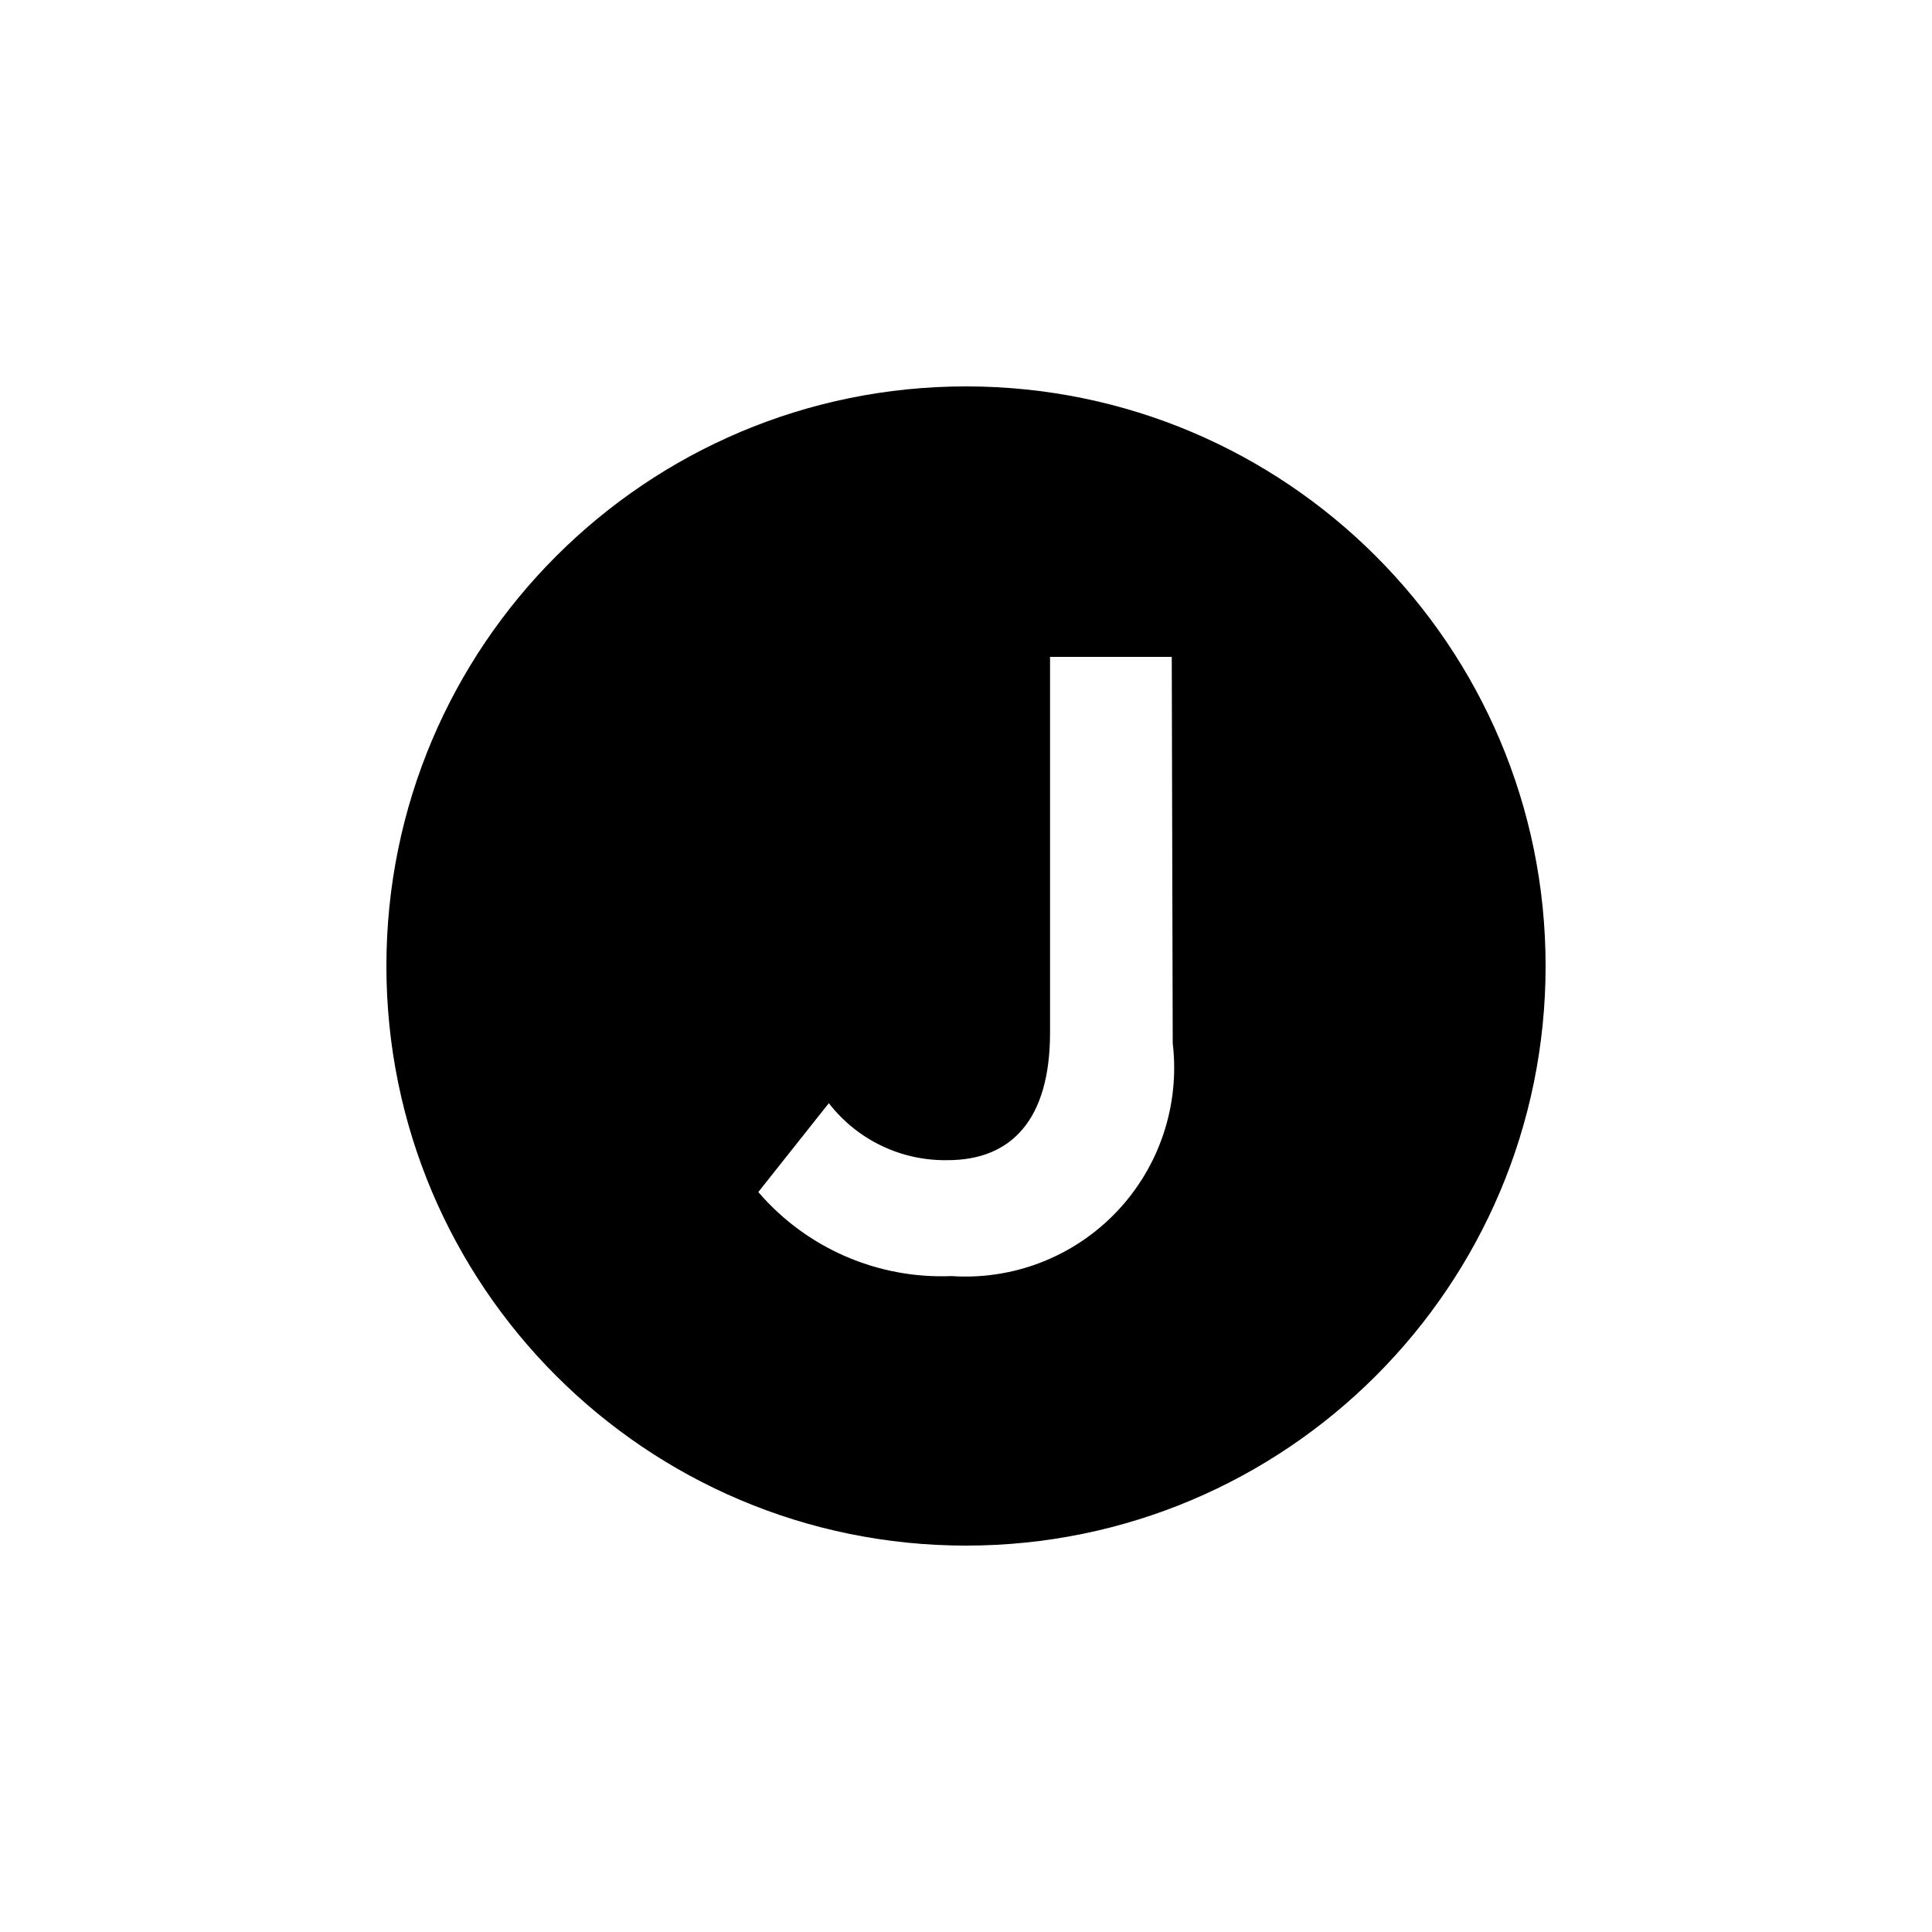
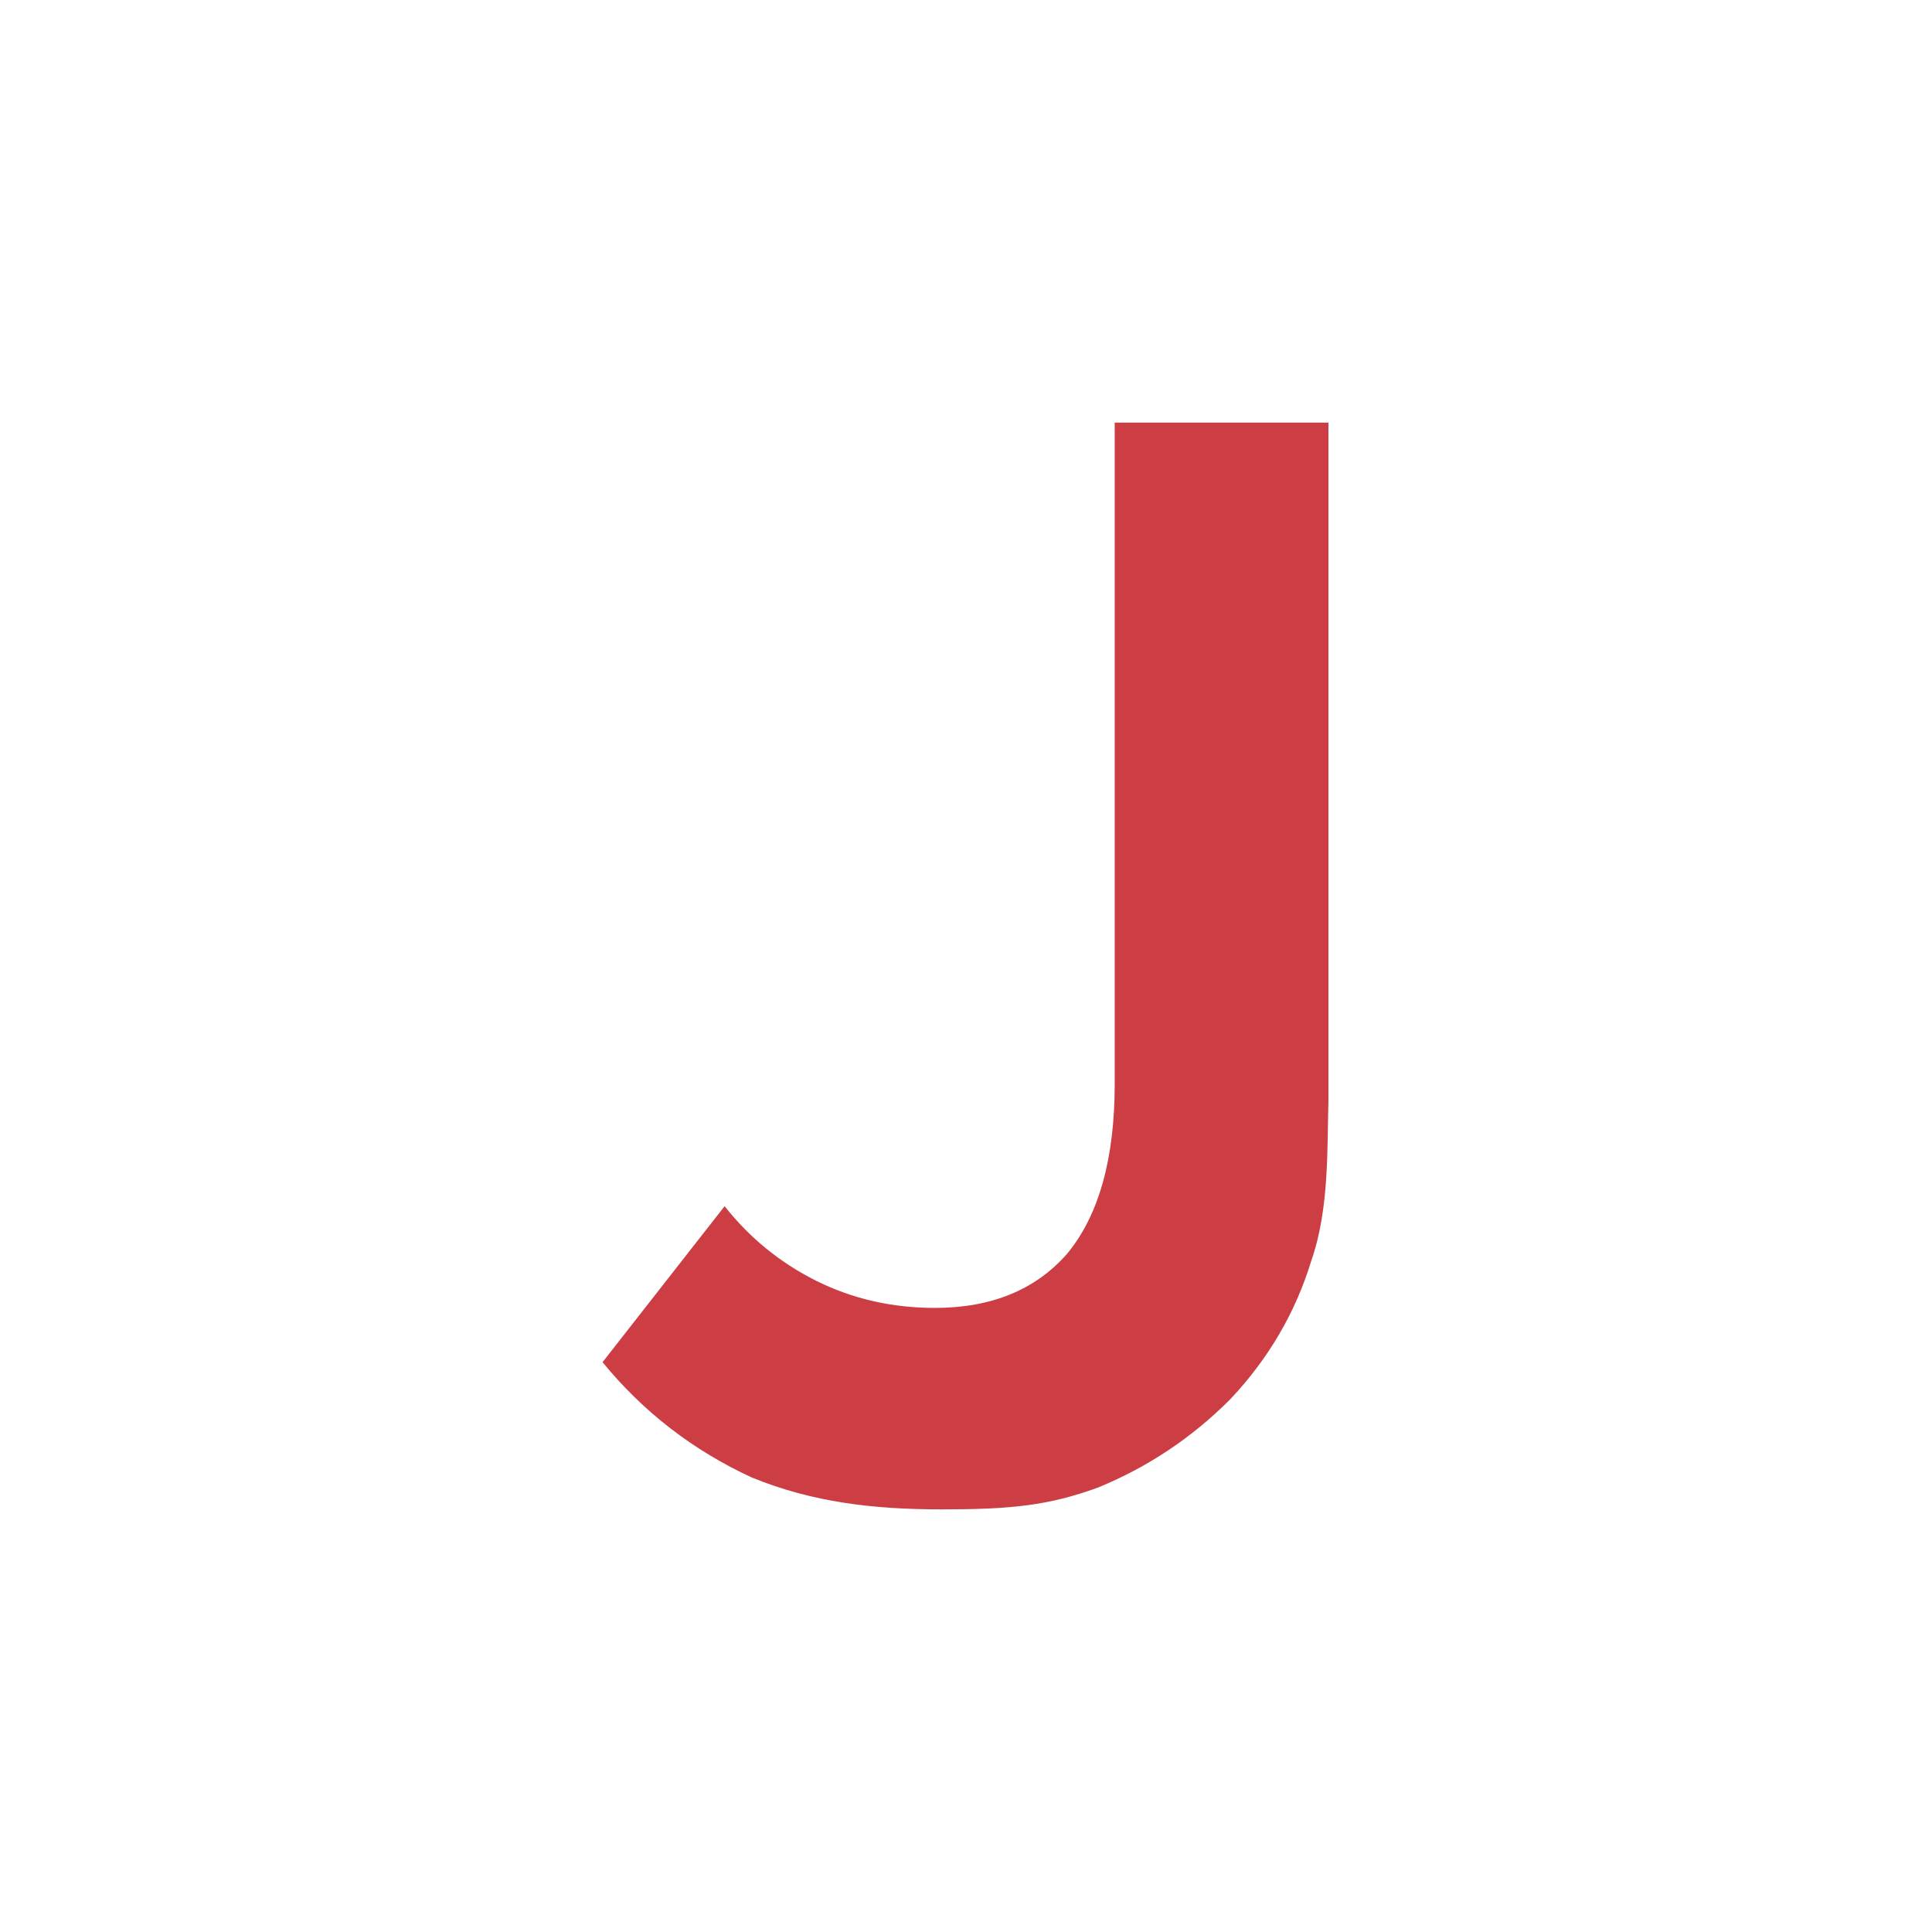
- <svg xmlns="http://www.w3.org/2000/svg" viewBox="-4 -4 20 20">
-   <path class="cls-1" d="M6 0a6 6 0 106 6 6 6 0 00-6-6zm2.14 6.8a2.16 2.16 0 01-2.29 2.41 2.5 2.5 0 01-2-.87l.73-.92a1.52 1.52 0 001.23.59c.66 0 1.06-.42 1.06-1.32V2.8h1.26z" />
+ <svg xmlns="http://www.w3.org/2000/svg" viewBox="0 0 32 32" fill="none">
+   <g id="Java">
+     <path id="Vector" d="M22.003 18.236C21.98 19 22.021 20.015 21.721 20.876C21.459 21.738 21.01 22.506 20.373 23.18C19.737 23.817 19.006 24.303 18.182 24.64C17.358 24.94 16.73 25 15.598 25C14.466 25 13.463 24.884 12.452 24.472C11.478 24.022 10.654 23.386 9.98 22.562L12.002 19.978C12.415 20.502 12.92 20.914 13.519 21.214C14.119 21.513 14.774 21.663 15.486 21.663C16.422 21.663 17.152 21.363 17.677 20.764C18.201 20.127 18.463 19.191 18.463 17.955V7H22.003V18.236Z" fill="#CC3E44" />
+   </g>
</svg>
